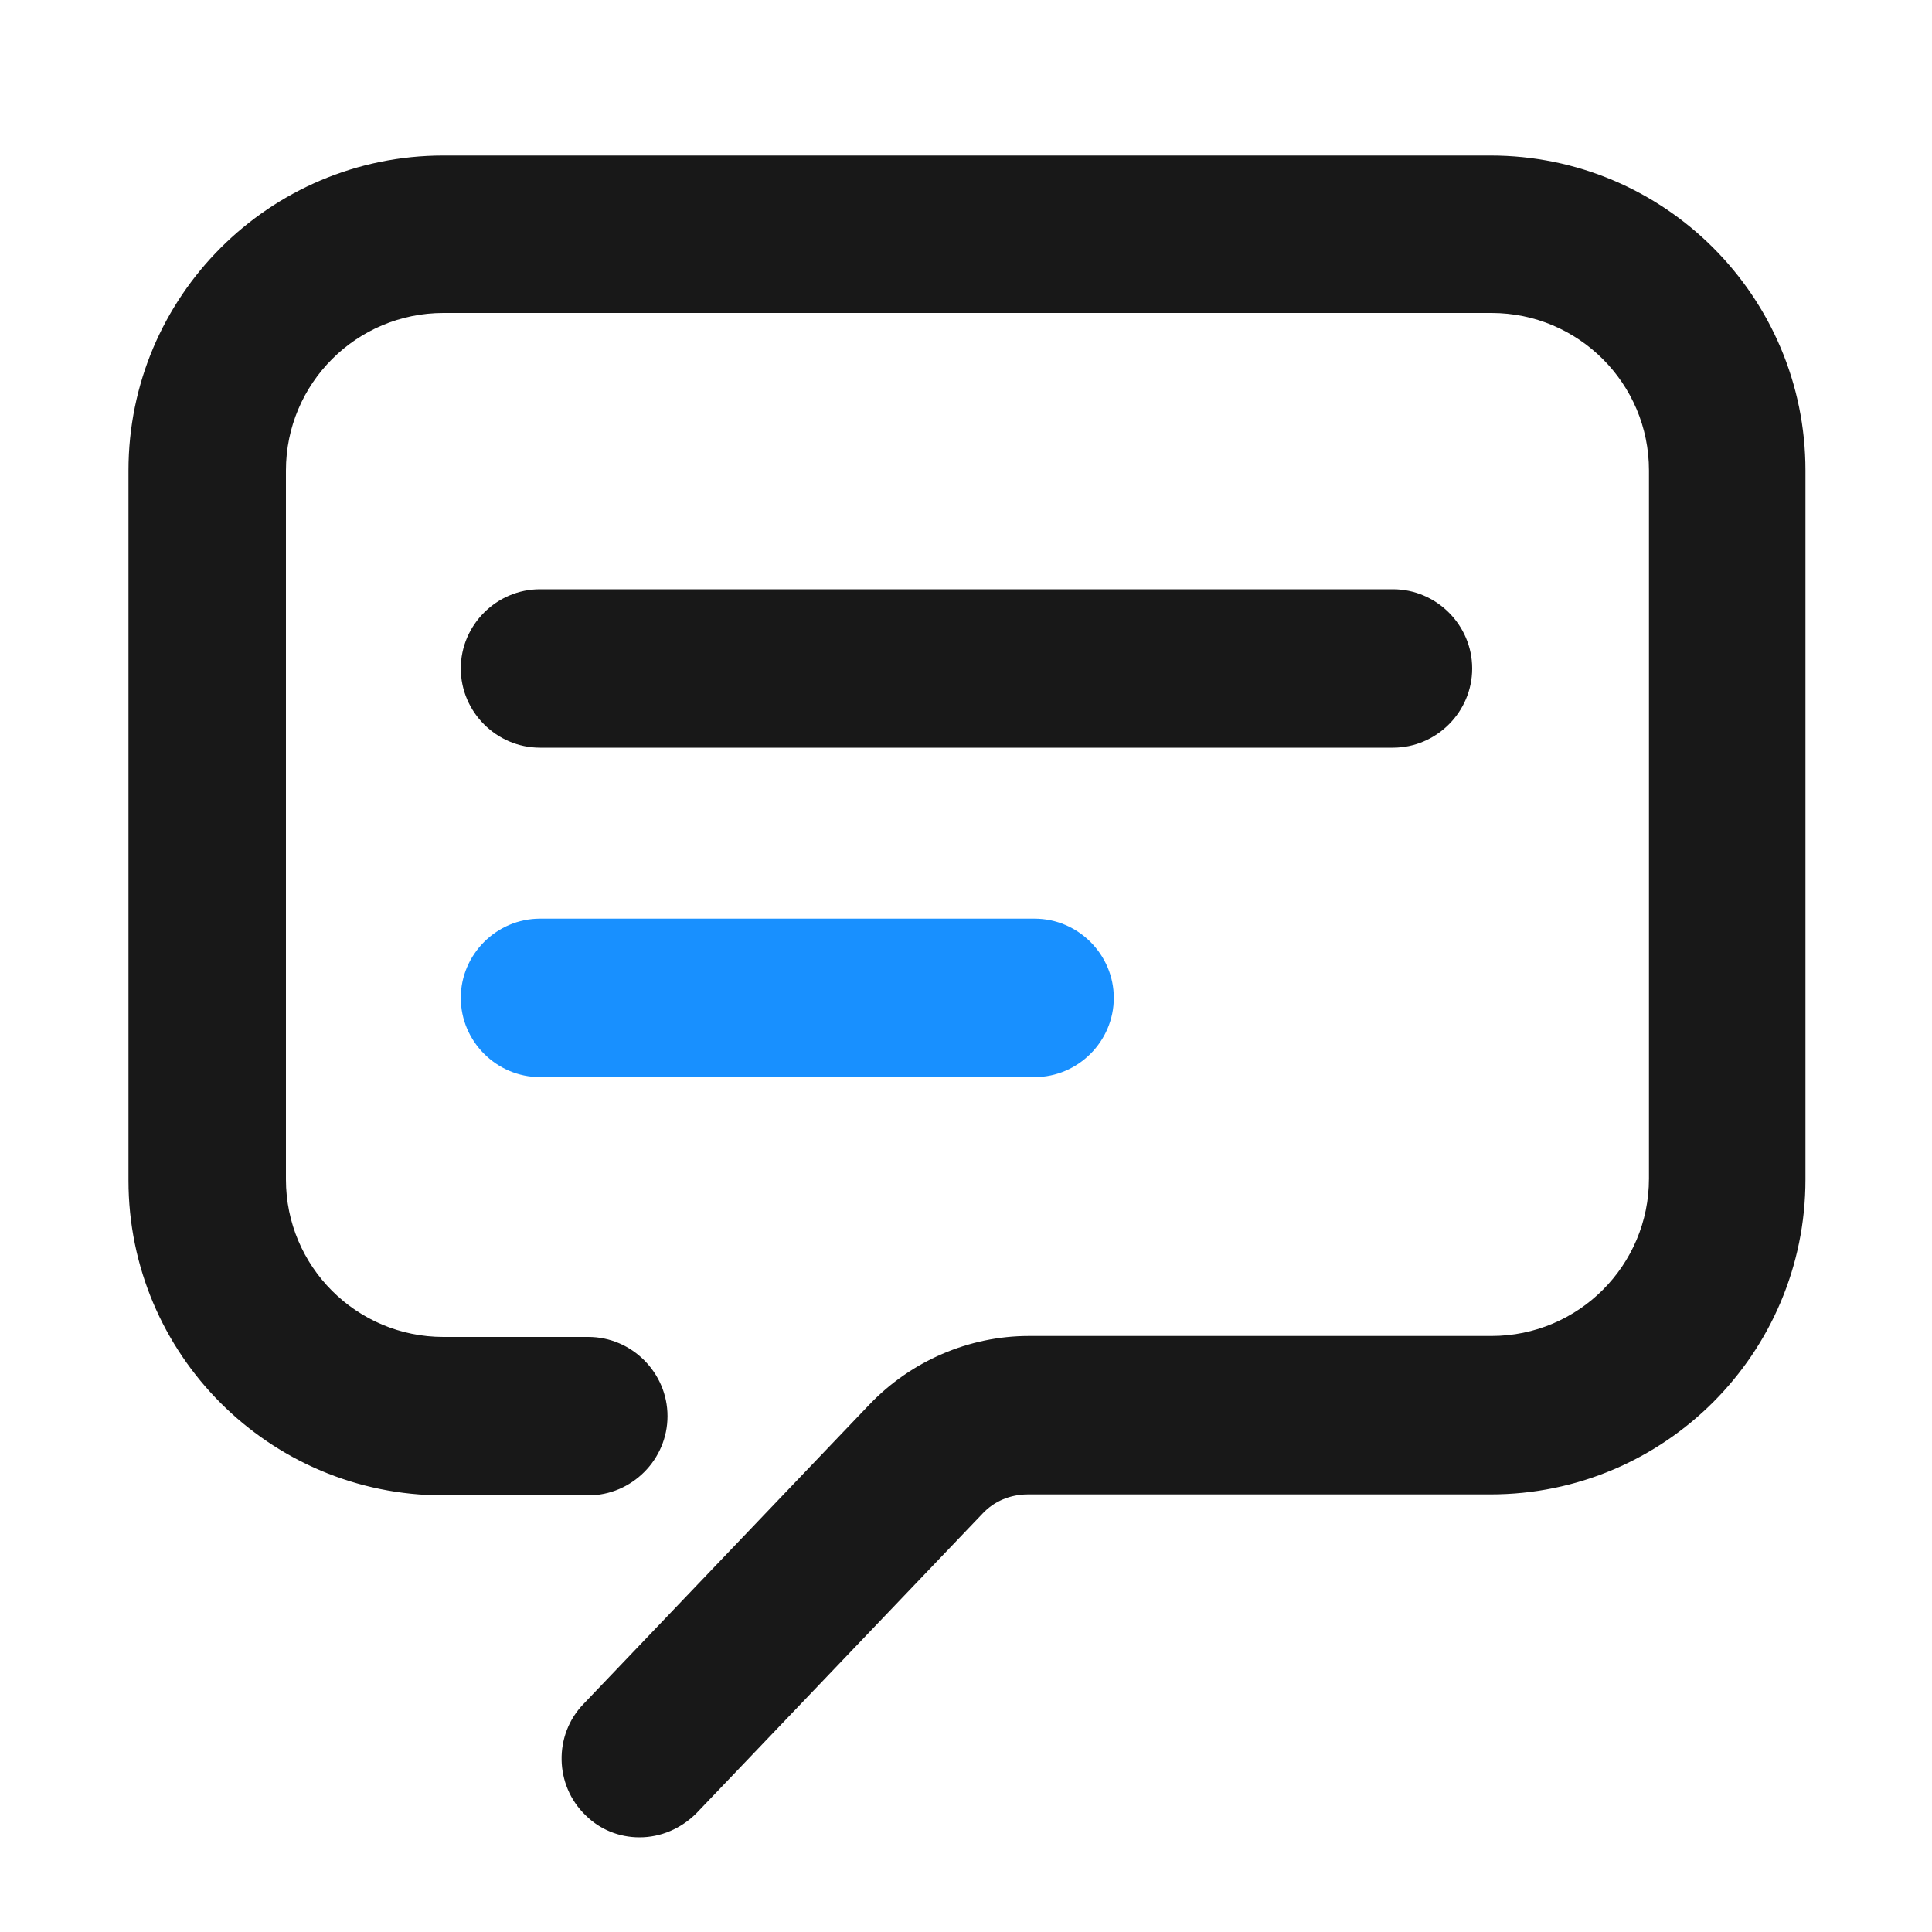
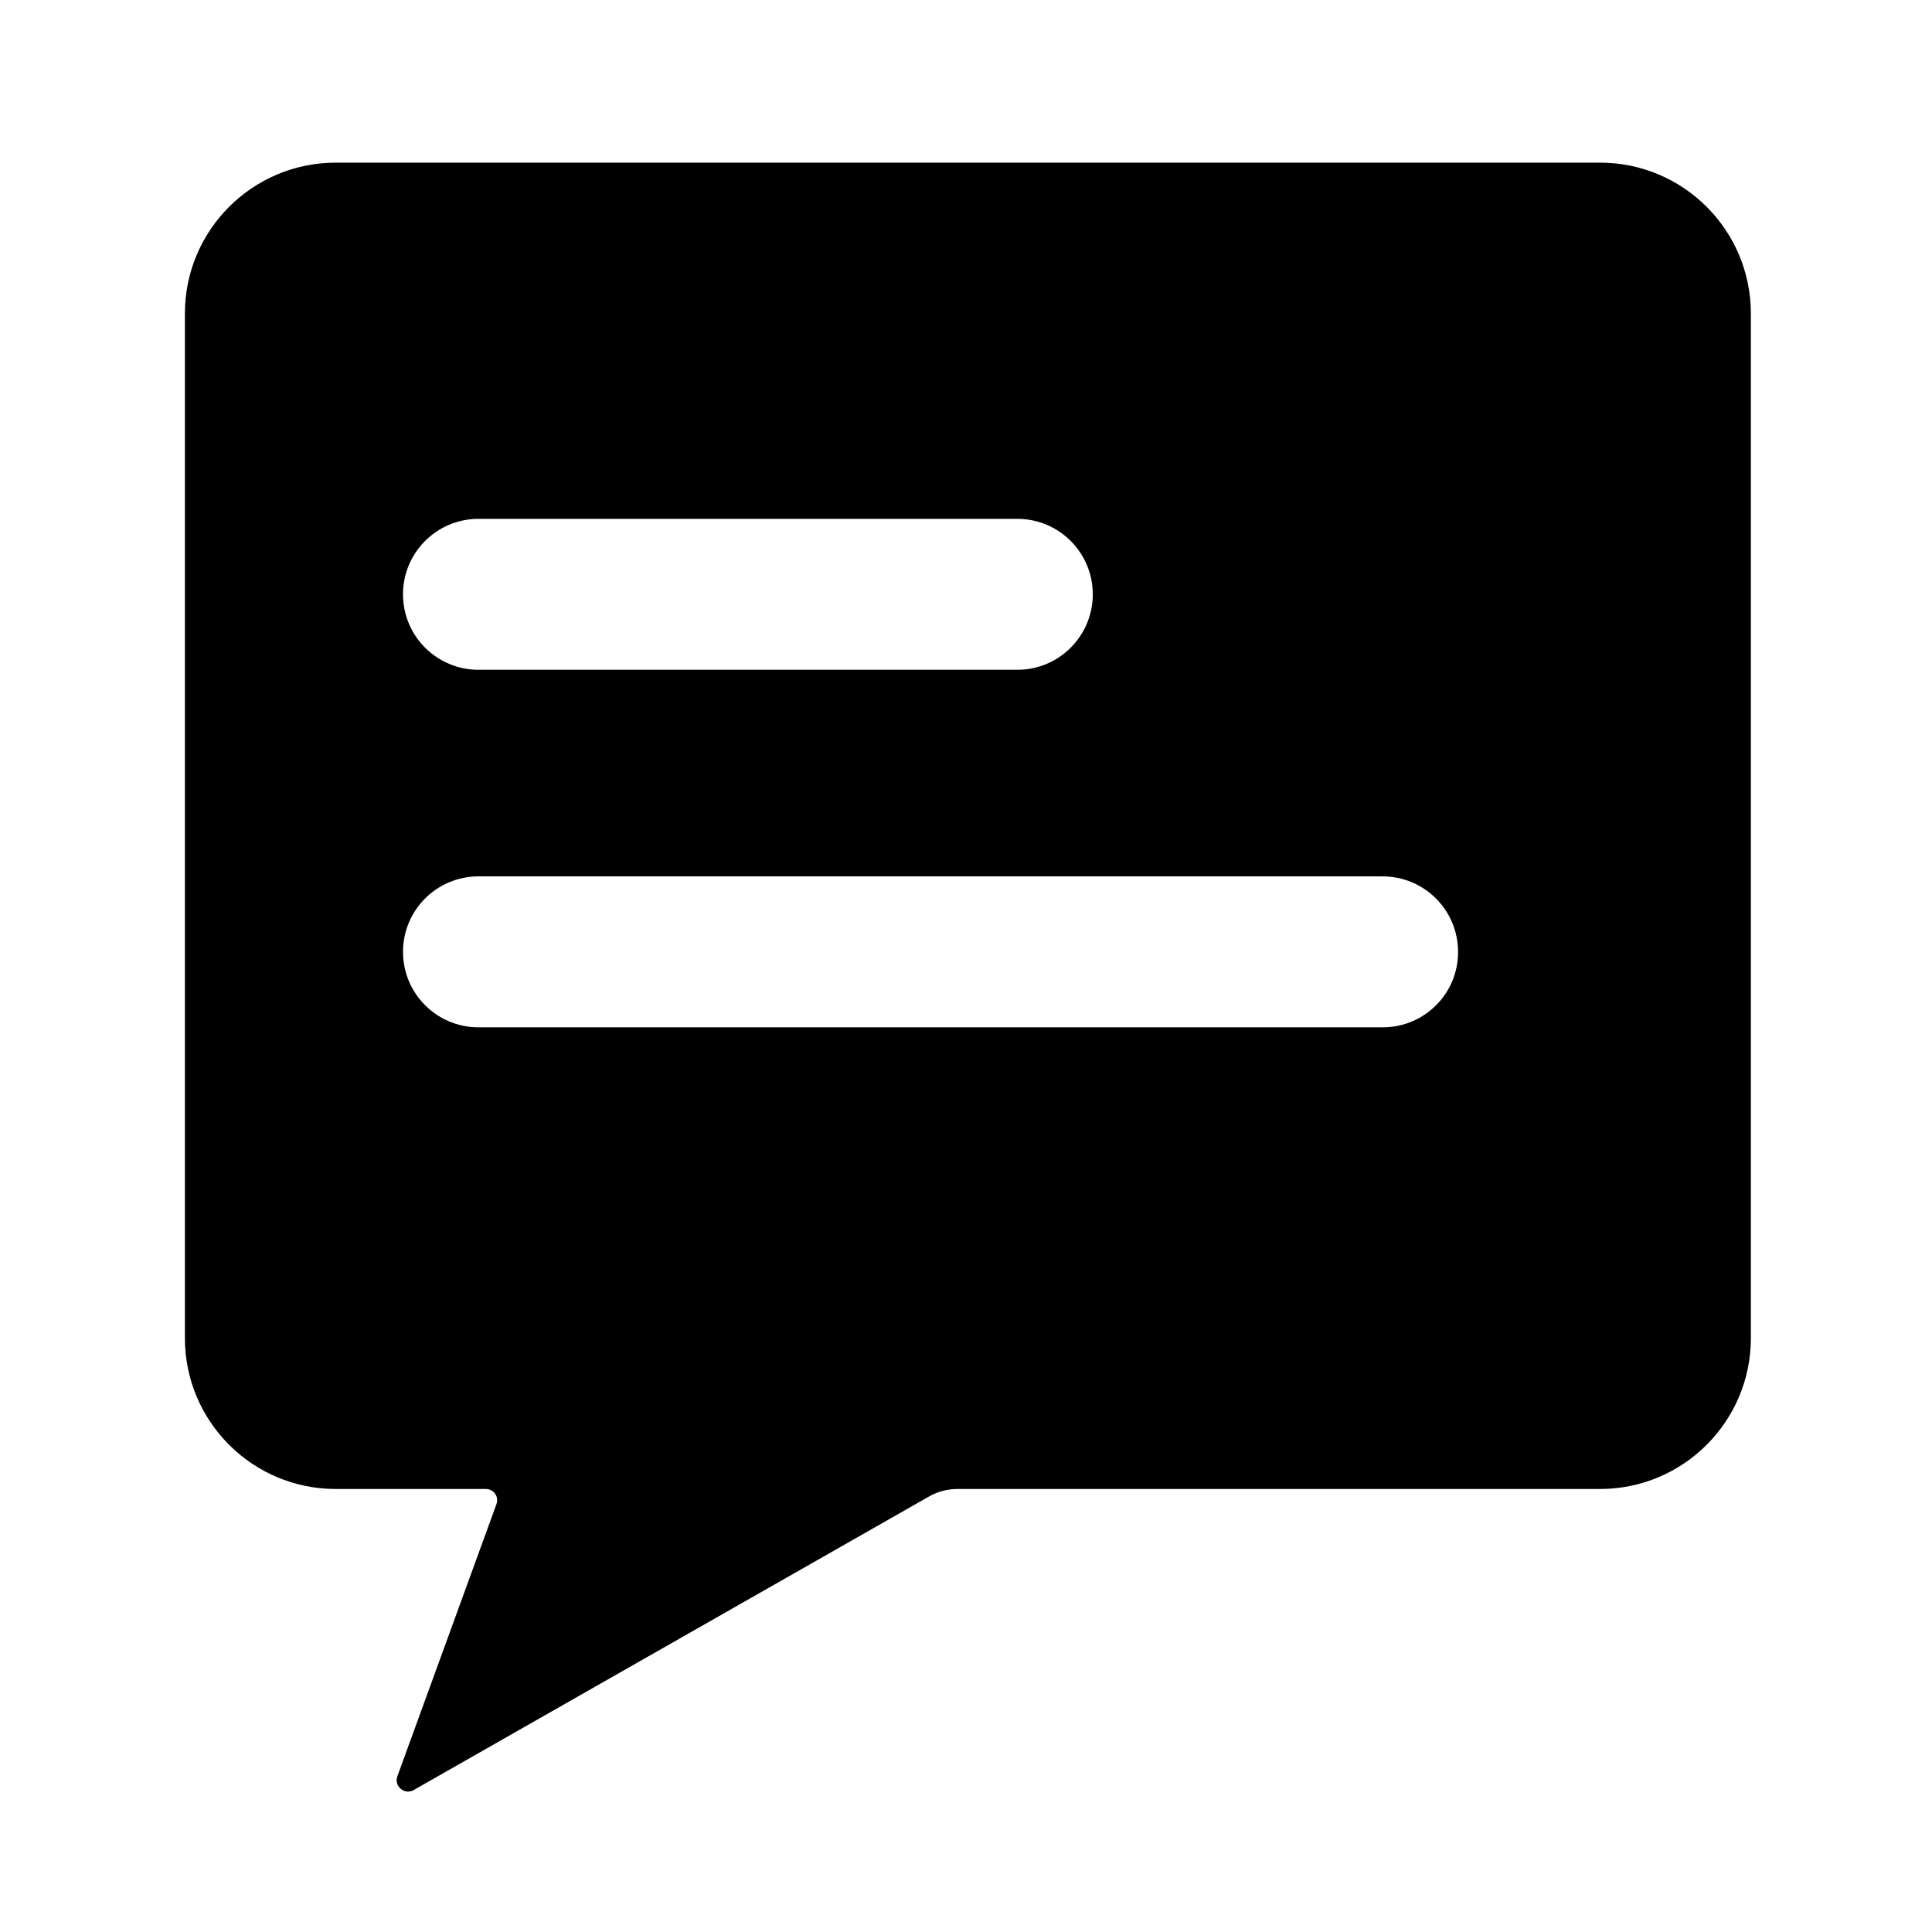
- <svg xmlns="http://www.w3.org/2000/svg" t="1630576649857" class="icon" viewBox="0 0 1024 1024" version="1.1" p-id="5290" width="128" height="128">
-   <defs>
-     <style type="text/css">@font-face { font-family: uc-nexus-iconfont; src: url("chrome-extension://pogijhnlcfmcppgimcaccdkmbedjkmhi/res/font_9qmmi8b8jsxxbt9.woff") format("woff"), url("chrome-extension://pogijhnlcfmcppgimcaccdkmbedjkmhi/res/font_9qmmi8b8jsxxbt9.ttf") format("truetype"); }
- </style>
-   </defs>
-   <path d="M790.016 82.432H235.008c-92.16 0-166.912 74.752-166.912 166.912v376.32c0 92.16 74.752 166.912 166.912 166.912h76.8c23.04 0 41.984-18.944 41.984-41.984s-18.944-41.984-41.984-41.984h-76.8c-46.08 0-83.456-37.376-83.456-83.456V249.344c0-46.08 37.376-83.456 83.456-83.456h555.52c46.08 0 83.456 37.376 83.456 83.456V624.64c0 46.08-37.376 83.456-83.456 83.456h-245.248c-31.744 0-62.464 13.312-84.48 36.352l-151.552 158.72c-15.872 16.384-15.36 43.008 1.024 58.88 7.68 7.68 17.92 11.776 28.672 11.776 11.264 0 22.016-4.608 30.208-12.8l151.552-158.72c6.144-6.656 14.848-10.24 24.064-10.24h245.248c92.16 0 166.912-74.752 166.912-166.912V249.344c0-92.16-74.752-166.912-166.912-166.912z" fill="#181818" p-id="5291" />
-   <path d="M780.288 354.304c0-23.04-18.944-41.984-41.984-41.984H286.208c-23.04 0-41.984 18.944-41.984 41.984s18.944 41.984 41.984 41.984h452.096c23.04 0 41.984-18.944 41.984-41.984z" fill="#181818" p-id="5292" />
-   <path d="M548.352 486.912H286.208c-23.04 0-41.984 18.944-41.984 41.984s18.944 41.984 41.984 41.984h262.144c23.04 0 41.984-18.944 41.984-41.984s-18.944-41.984-41.984-41.984z" fill="#1890FF" p-id="5293" />
+ <svg xmlns="http://www.w3.org/2000/svg" class="icon" width="128px" height="128.00px" viewBox="0 0 1024 1024" version="1.1">
+   <path d="M848 86.2H178c-44.2 0-80 35.8-80 80v543c0 44.2 35.8 80 80 80h79.5c4.2 0 7.1 4.1 5.6 8.1l-52.5 144.2c-1.9 5.2 3.8 10 8.6 7.3L492 793.4c4.6-2.7 9.9-4.2 15.3-4.2H848c44.2 0 80-35.8 80-80v-543c0-44.2-35.8-80-80-80zM253.6 275h285.6c22.1 0 40 17.9 40 40s-17.9 40-40 40H253.6c-22.1 0-40-17.9-40-40s17.9-40 40-40z m479.3 269.5H253.6c-22.1 0-40-17.9-40-40s17.9-40 40-40h479.2c22.1 0 40 17.9 40 40 0.1 22.1-17.8 40-39.9 40z" />
</svg>
